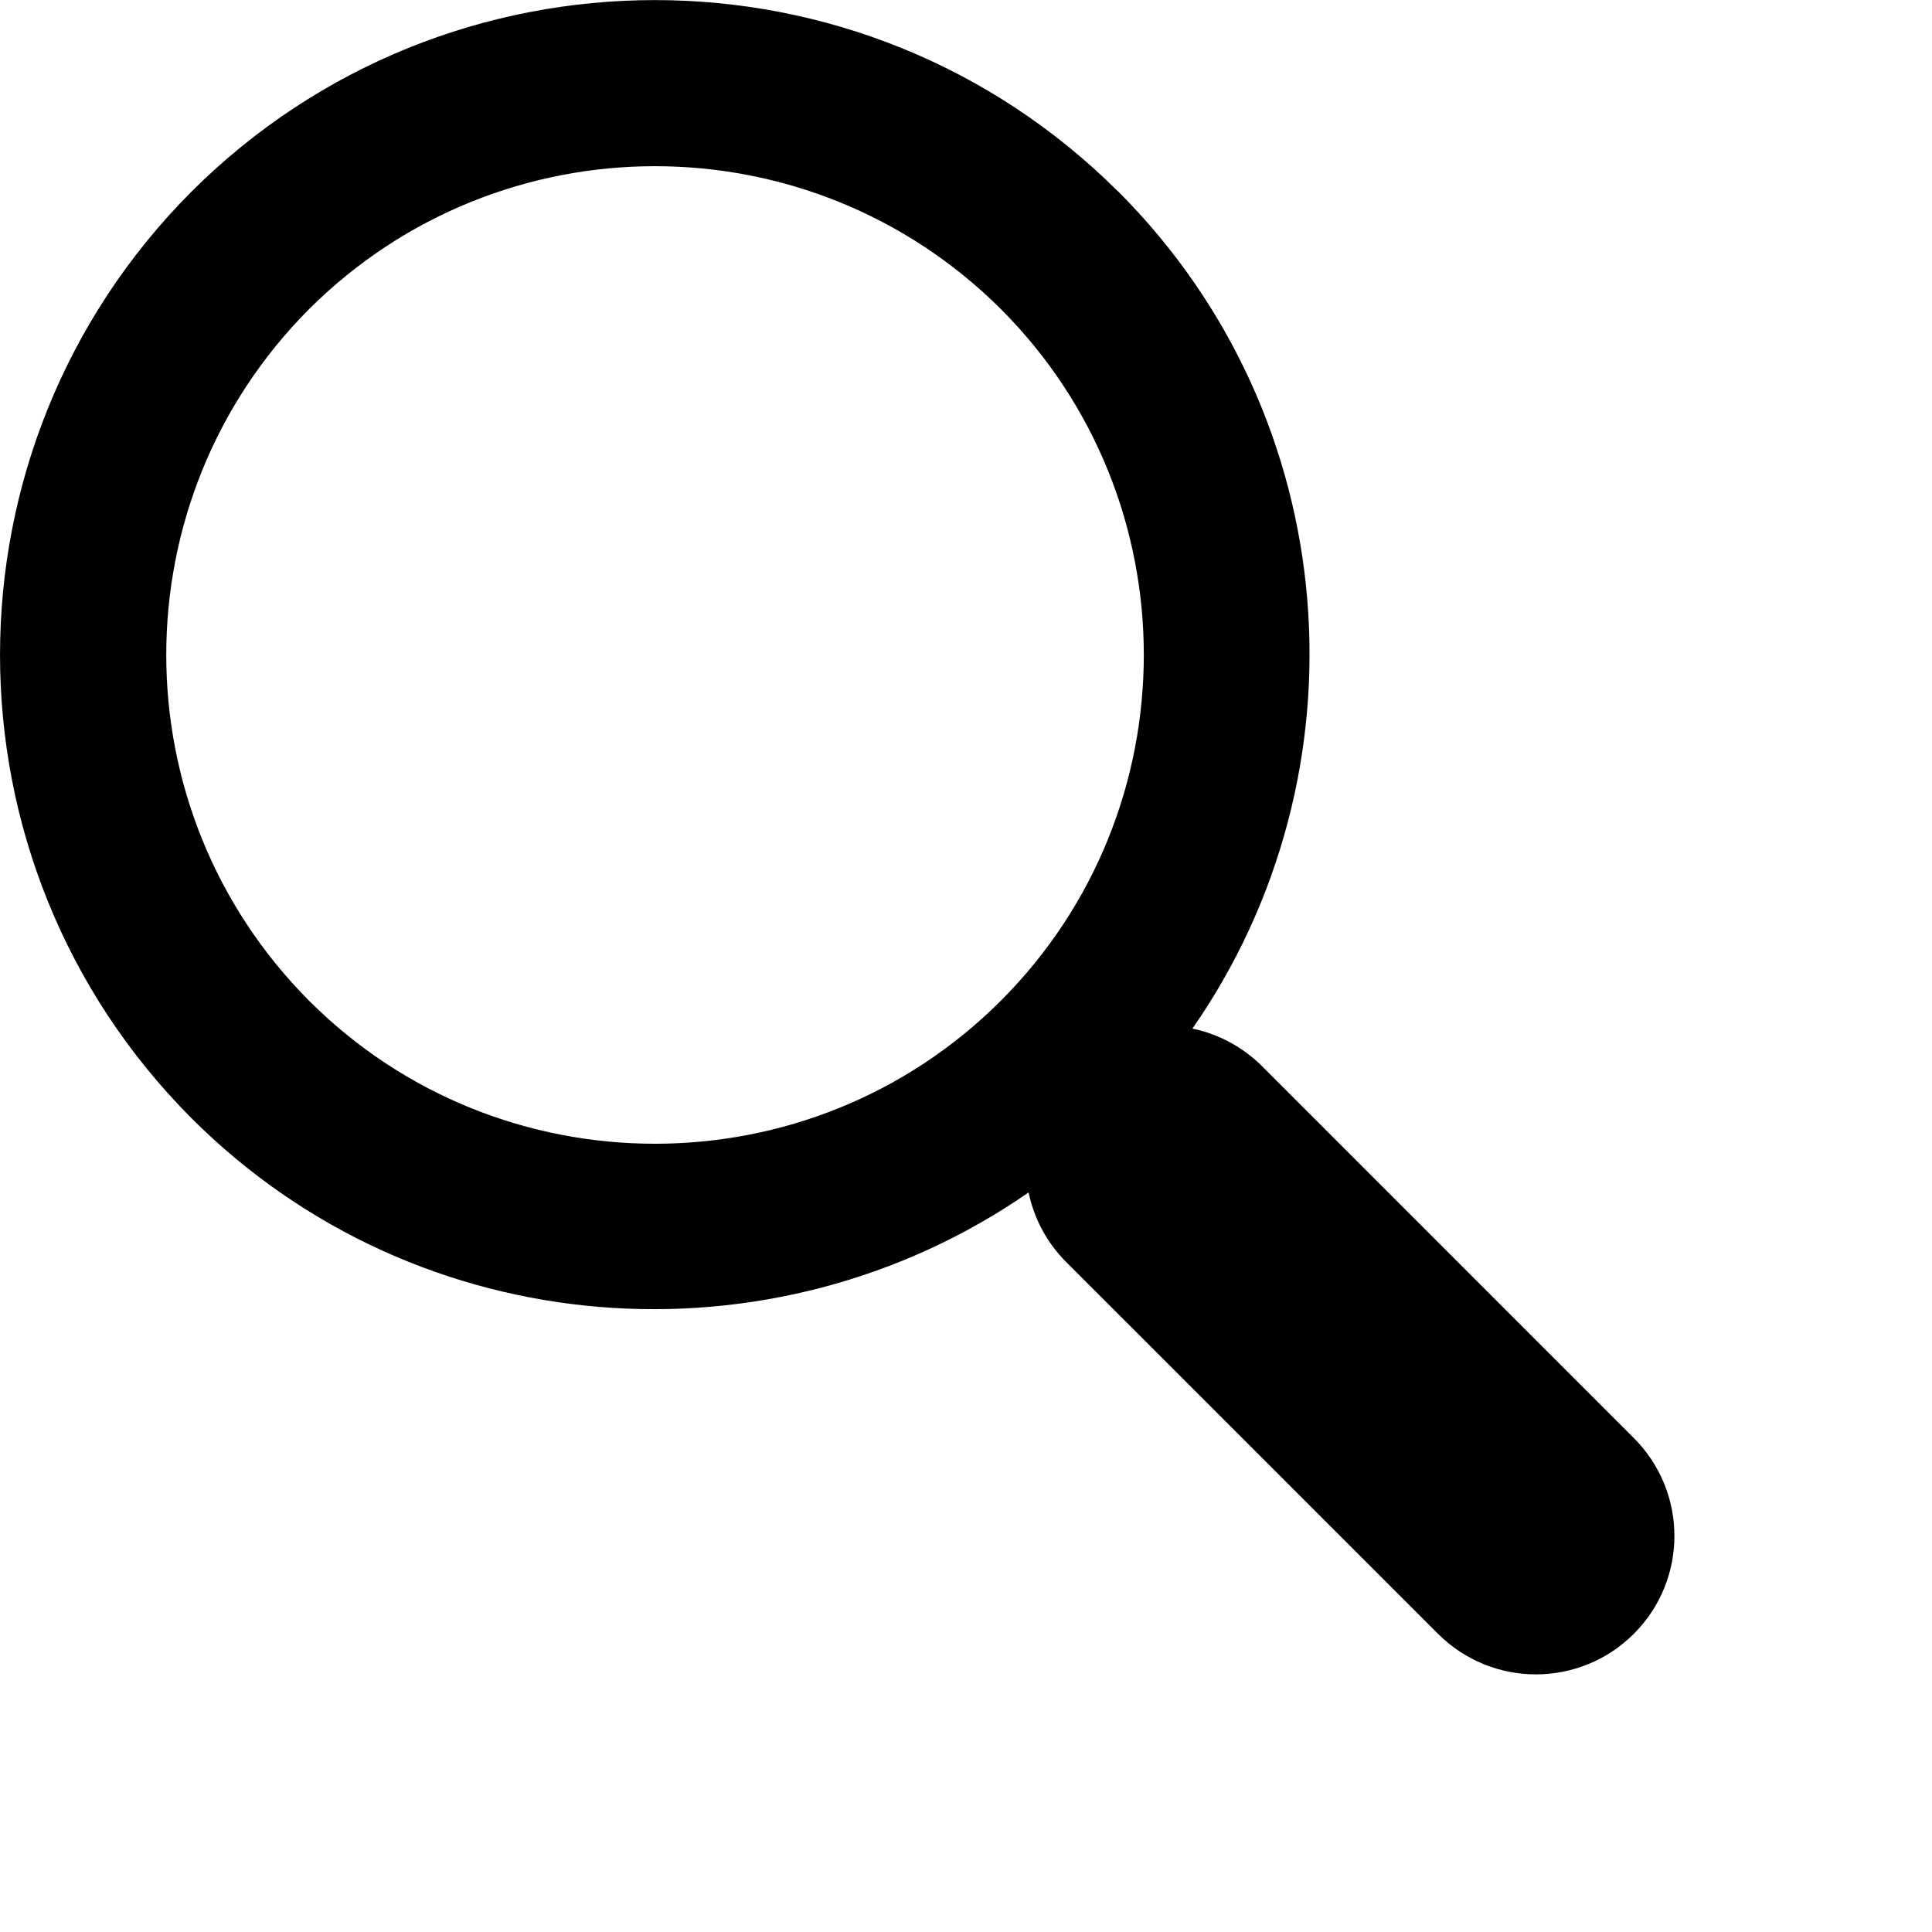
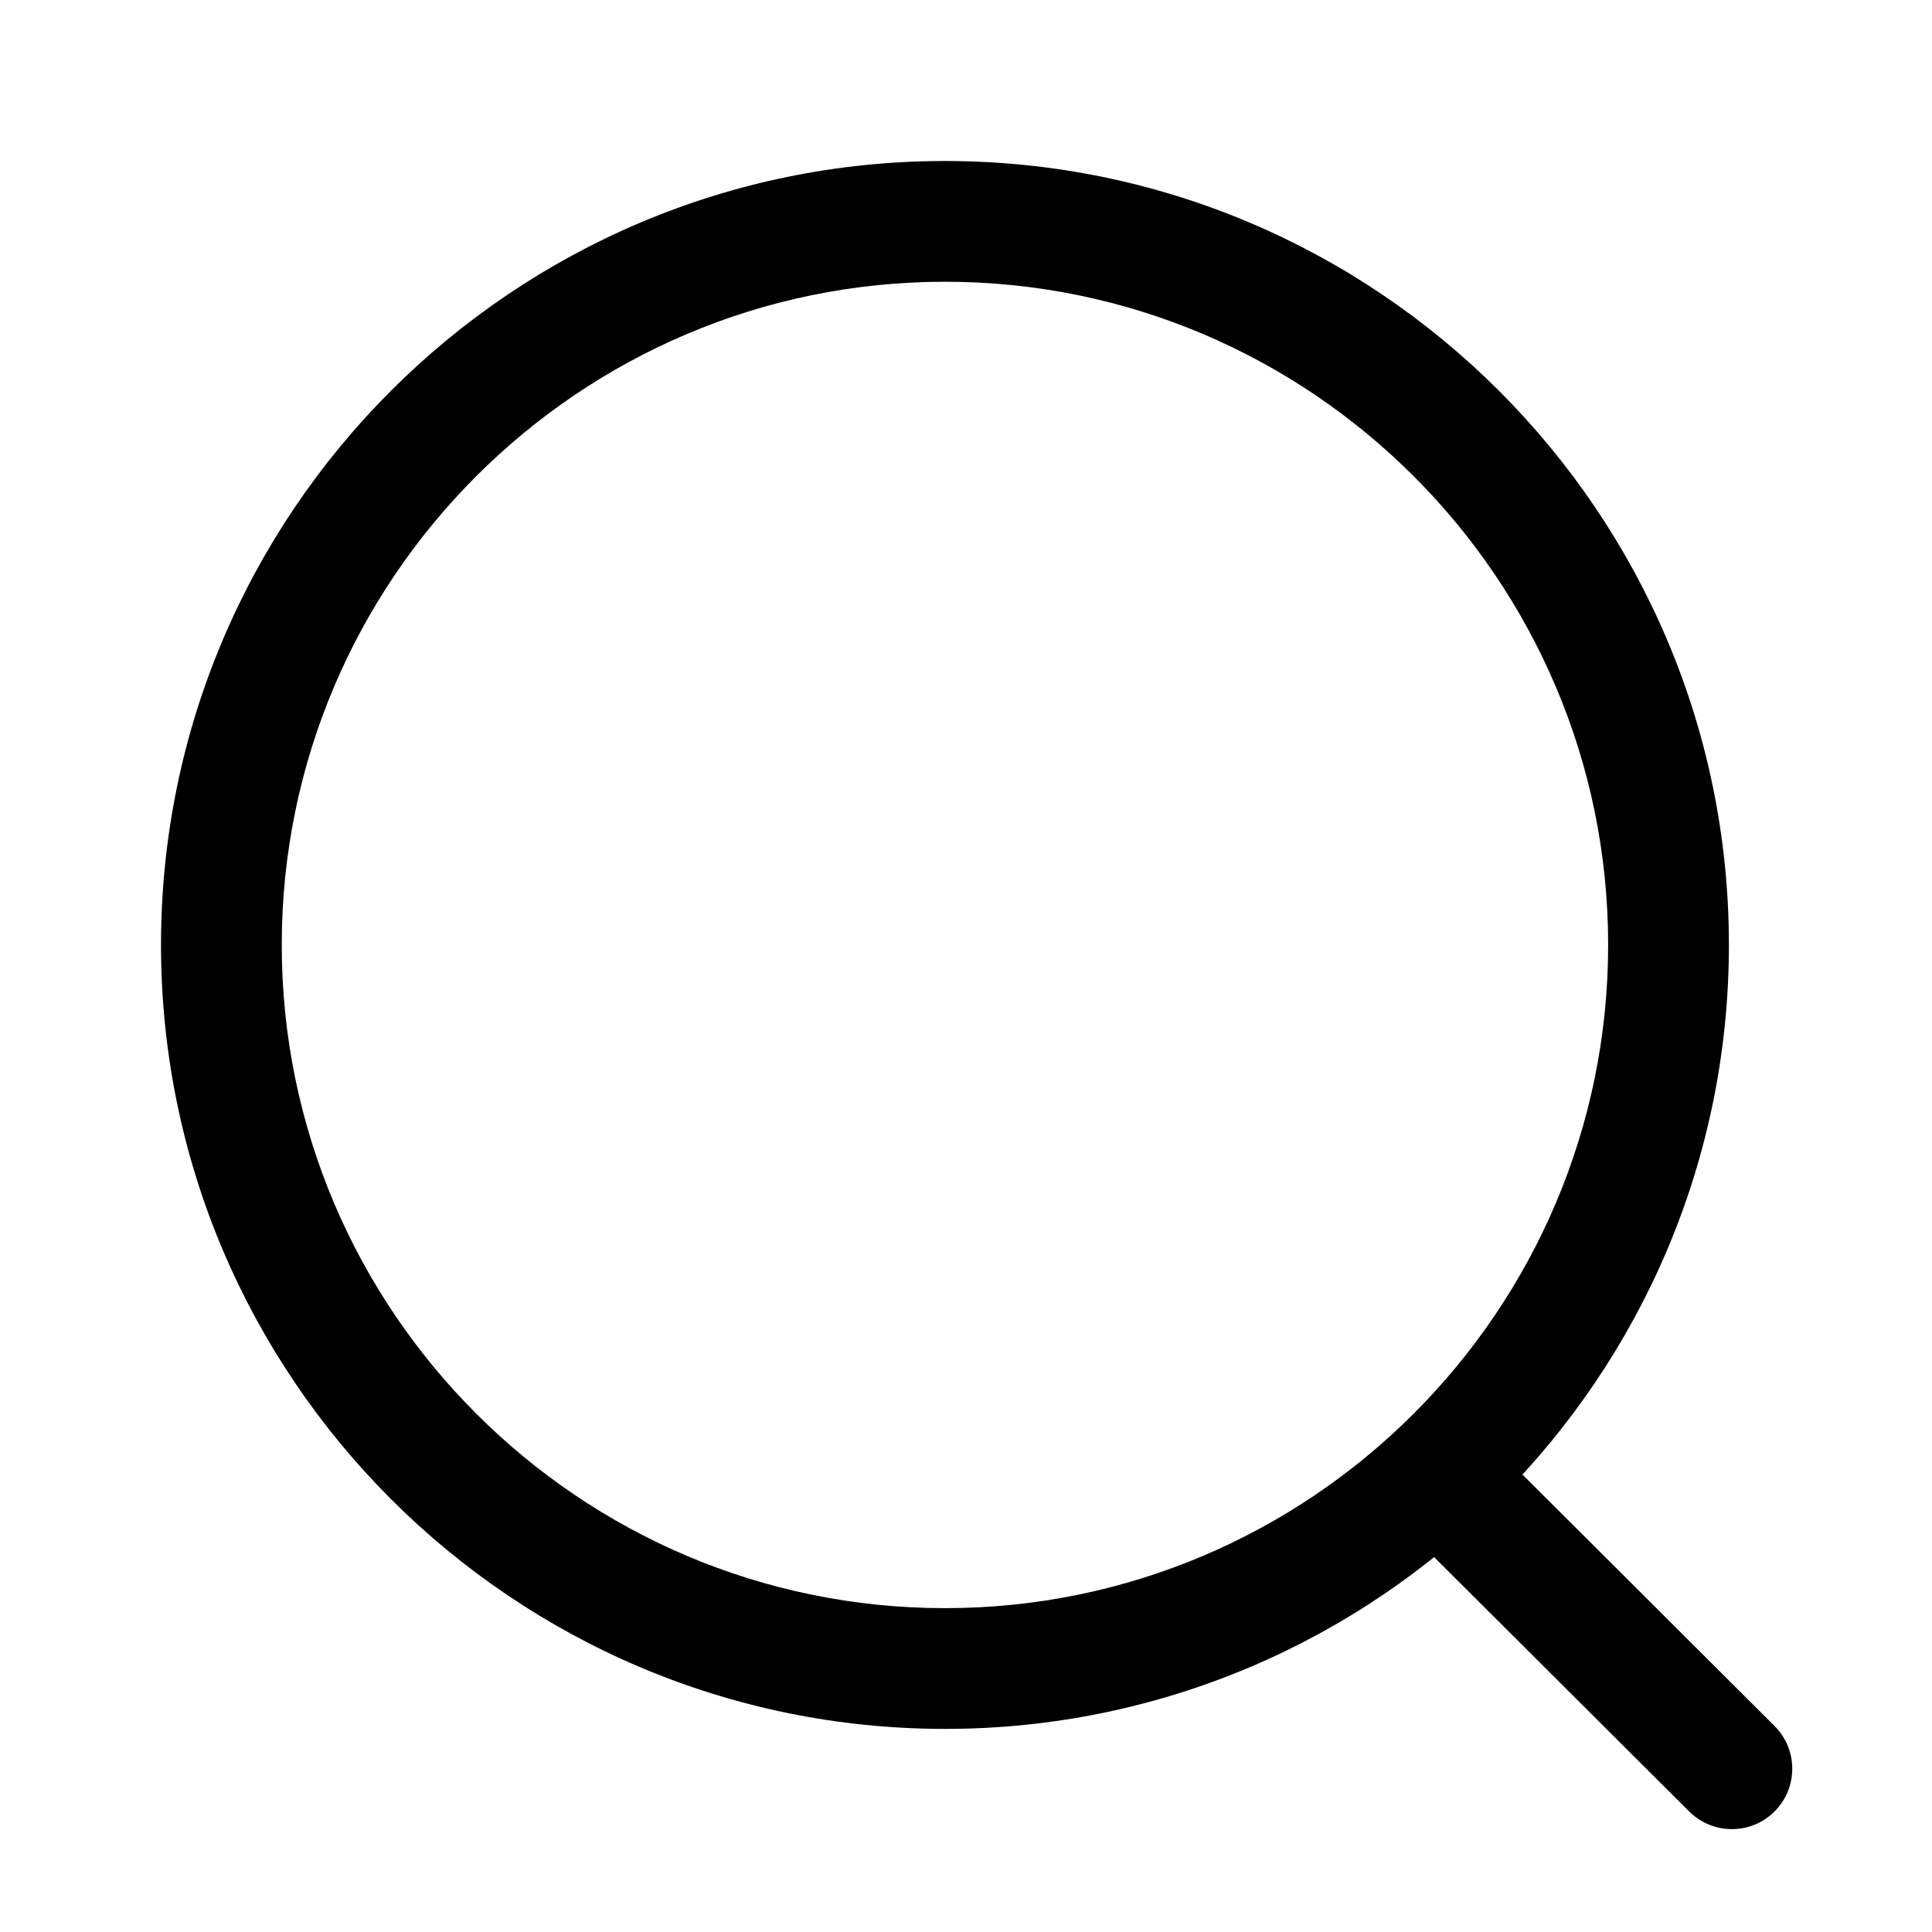
- <svg xmlns="http://www.w3.org/2000/svg" viewBox="0 0 30 30">
-   <path d="M17.363 2.975a10.19 10.19 0 0 0-14.389 0 10.19 10.19 0 0 0 0 14.389c3.532 3.53 9.034 3.9 12.998 1.152a2.14 2.14 0 0 0 .581 1.078l5.777 5.776a2.15 2.15 0 0 0 3.04 0c.84-.84.84-2.2 0-3.04l-5.777-5.778a2.15 2.15 0 0 0-1.077-.58c2.76-3.965 2.38-9.465-1.152-12.998zM15.54 15.54c-2.96 2.96-7.78 2.96-10.74 0a7.61 7.61 0 0 1 0-10.741 7.61 7.61 0 0 1 10.741 0c2.96 2.96 2.96 7.78 0 10.74z" />
+ <svg xmlns="http://www.w3.org/2000/svg" width="24" height="24" viewBox="0 0 24 24" fill="none">
+   <path fill-rule="evenodd" clip-rule="evenodd" d="M11.739 3.5C7.196 3.5 3.5 7.195 3.5 11.738C3.5 16.281 7.196 19.977 11.739 19.977C16.281 19.977 19.977 16.281 19.977 11.738C19.977 7.195 16.281 3.5 11.739 3.5ZM11.739 21.477C6.369 21.477 2 17.108 2 11.738C2 6.368 6.369 2 11.739 2C17.109 2 21.477 6.368 21.477 11.738C21.477 17.108 17.109 21.477 11.739 21.477Z" fill="currentColor" />
+   <path fill-rule="evenodd" clip-rule="evenodd" d="M21.514 22.722C21.323 22.722 21.131 22.649 20.984 22.503L17.46 18.989C17.167 18.696 17.166 18.221 17.459 17.928C17.751 17.633 18.226 17.635 18.52 17.926L22.044 21.441C22.337 21.734 22.338 22.208 22.045 22.501C21.899 22.649 21.706 22.722 21.514 22.722Z" fill="currentColor" />
</svg>
